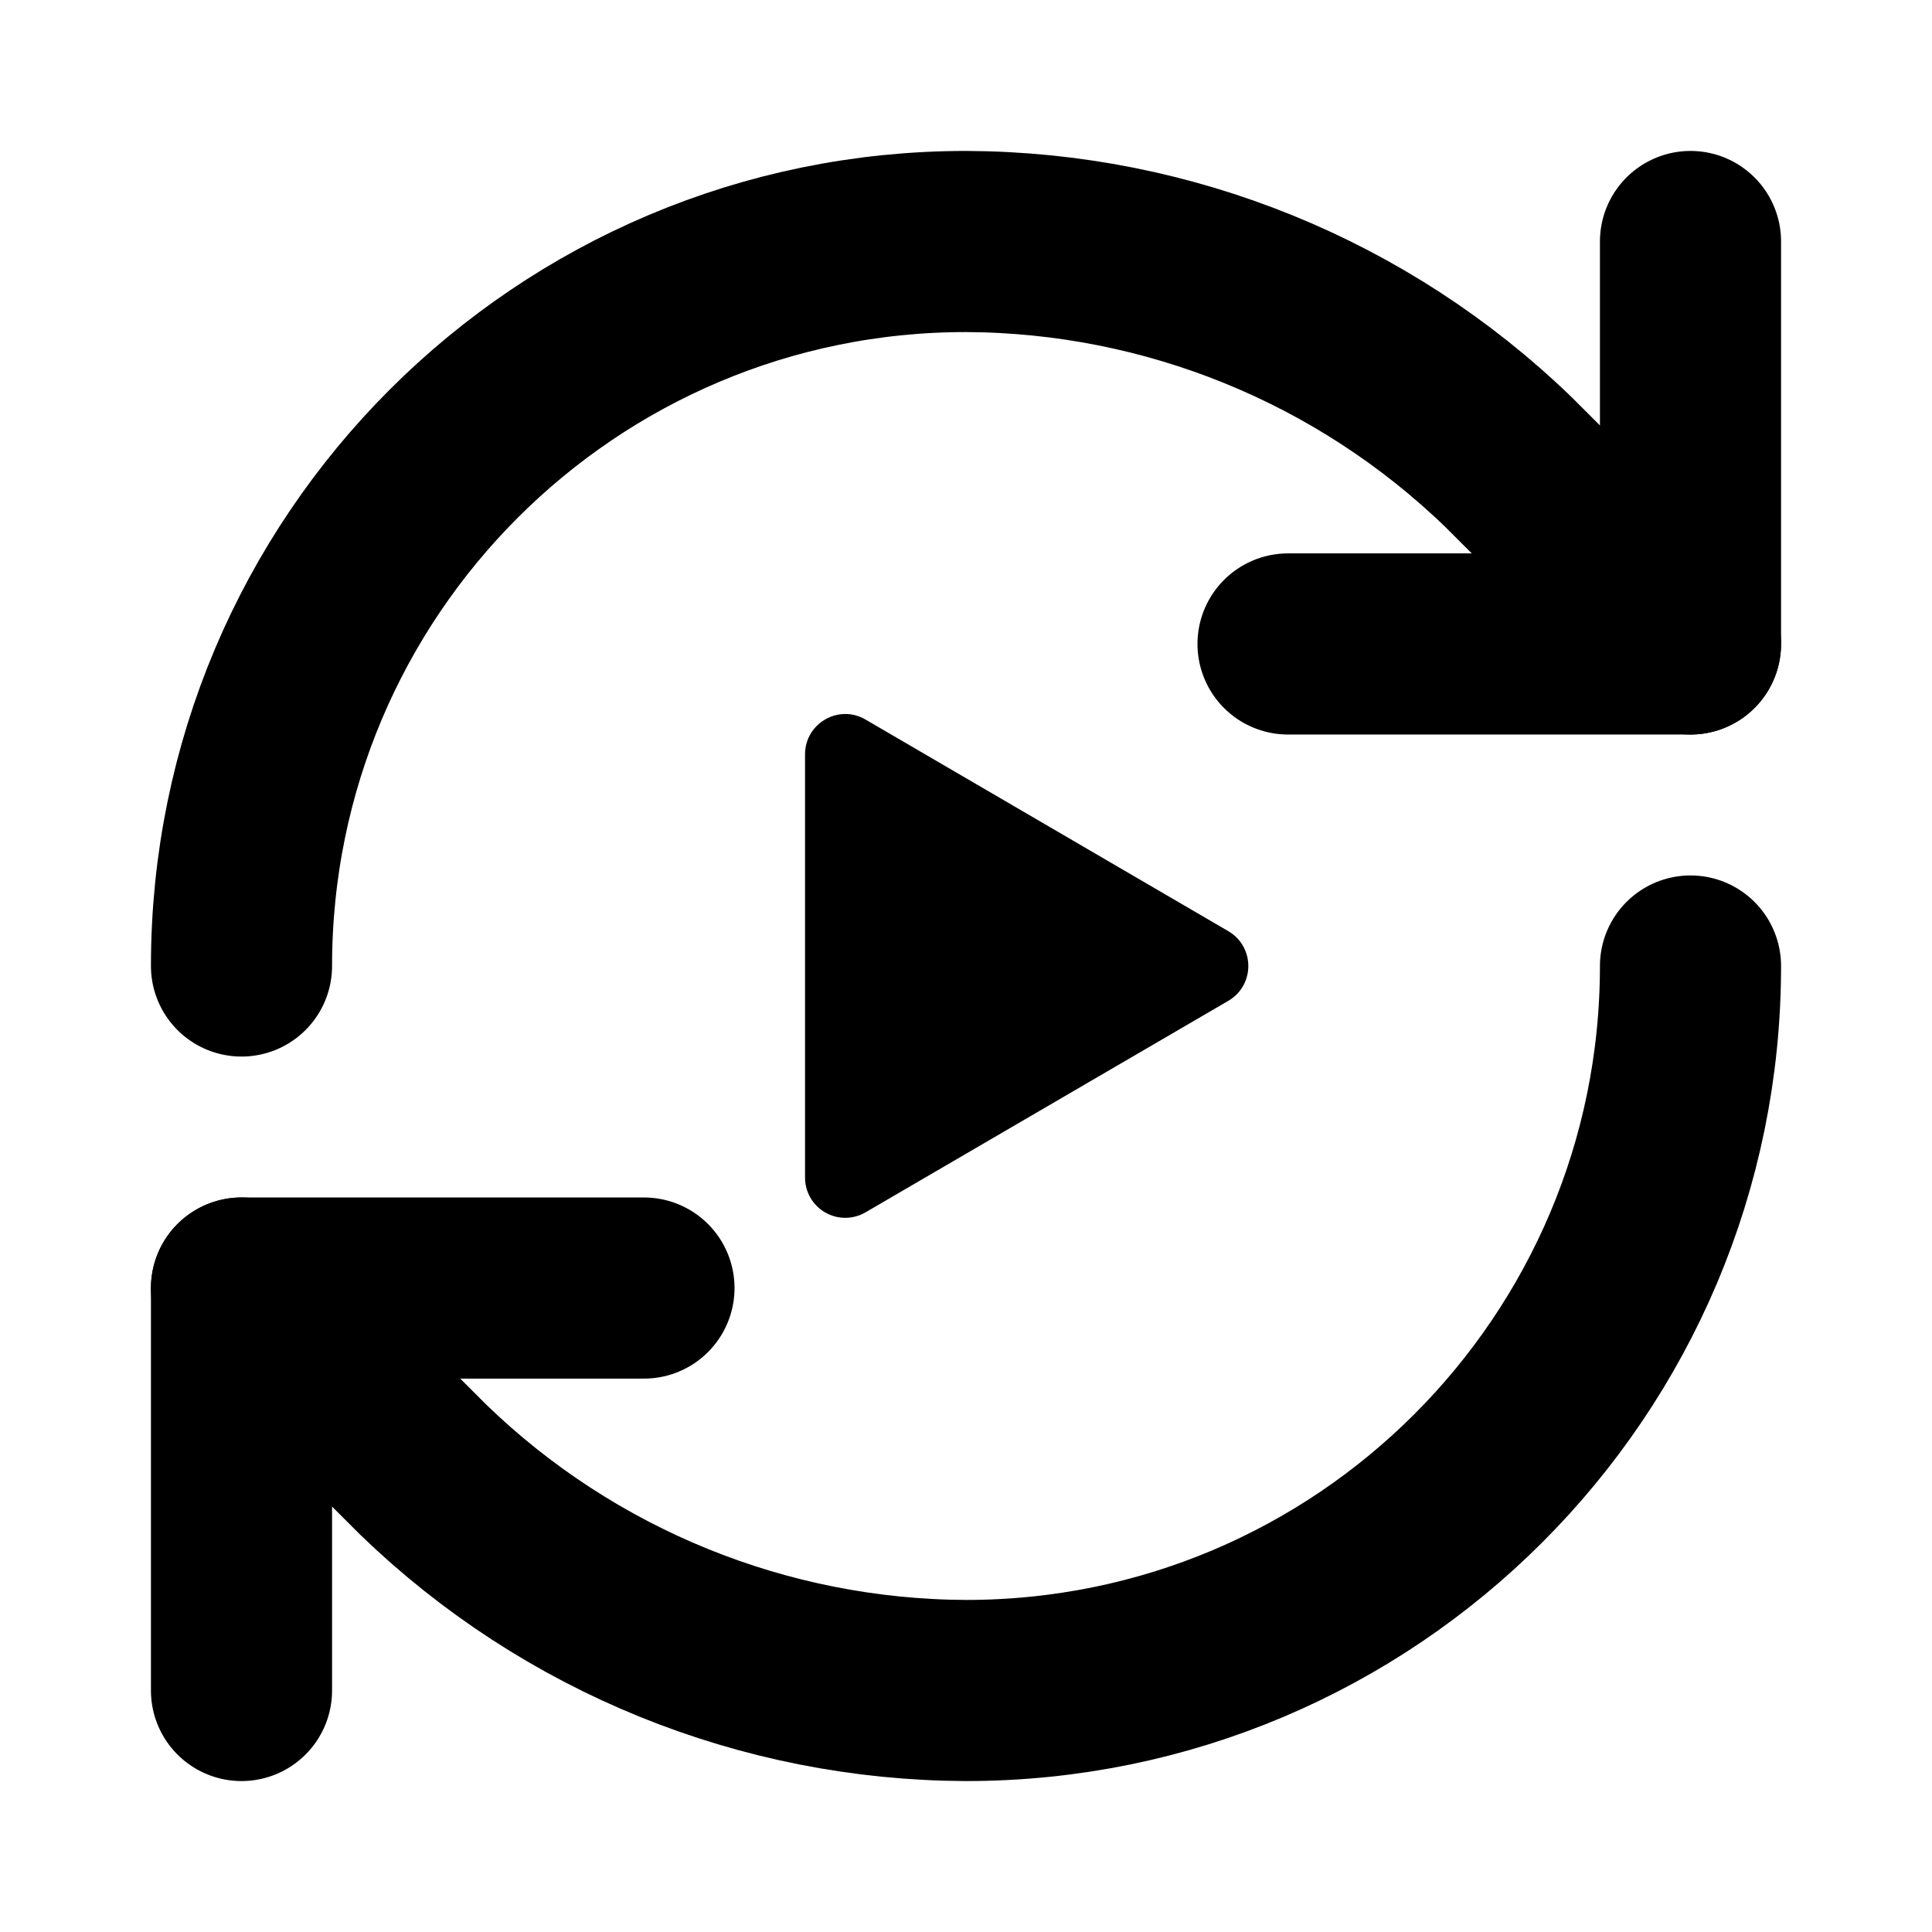
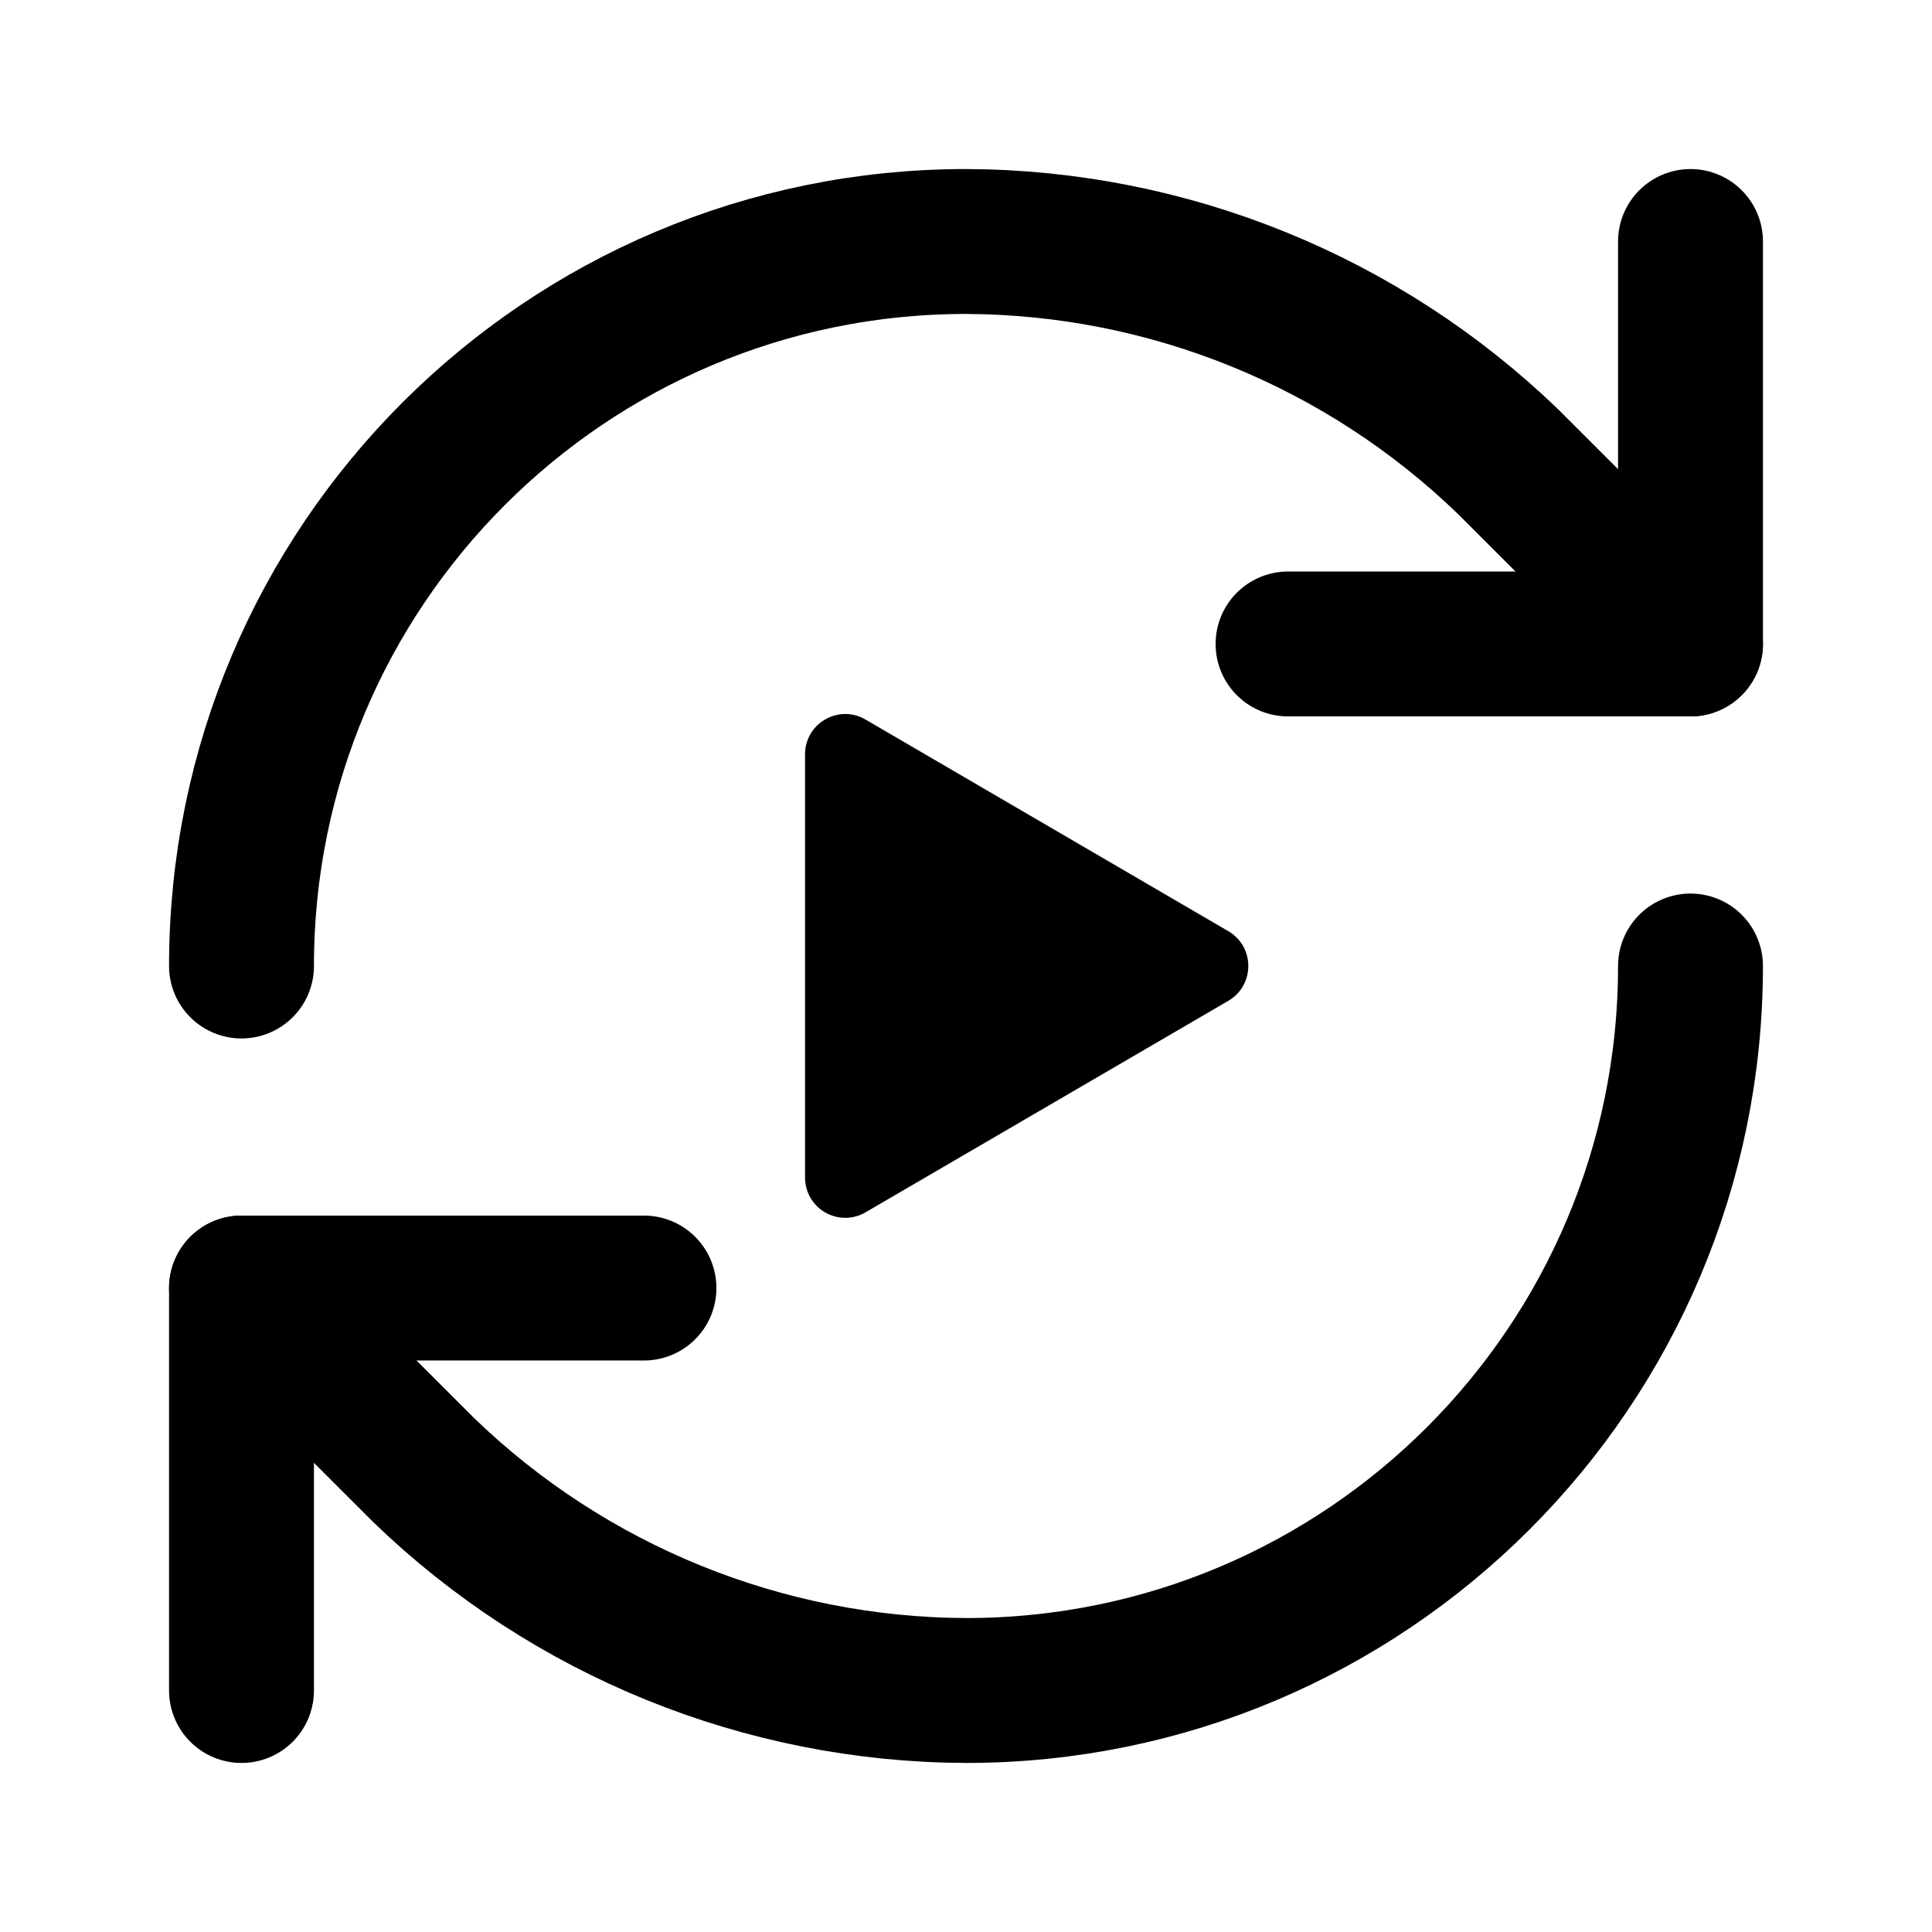
<svg xmlns="http://www.w3.org/2000/svg" width="16" height="16" fill="none">
-   <path stroke="#000" stroke-linecap="round" stroke-linejoin="round" stroke-width="1.5" d="M2 8a6 6 0 0 1 6-6 6.5 6.5 0 0 1 4.493 1.827L14 5.333" />
-   <path stroke="#000" stroke-linecap="round" stroke-linejoin="round" stroke-width="1.5" d="M14 2v3.333h-3.333M14 8a6 6 0 0 1-6 6 6.5 6.5 0 0 1-4.493-1.827L2 10.667" />
-   <path stroke="#000" stroke-linecap="round" stroke-linejoin="round" stroke-width="1.5" d="M5.333 10.667H2V14" />
+   <path stroke="#000" stroke-linecap="round" stroke-linejoin="round" stroke-width="1.2" d="M2 8a6 6 0 0 1 6-6 6.5 6.5 0 0 1 4.493 1.827L14 5.333" />
+   <path stroke="#000" stroke-linecap="round" stroke-linejoin="round" stroke-width="1.2" d="M14 2v3.333h-3.333M14 8a6 6 0 0 1-6 6 6.5 6.5 0 0 1-4.493-1.827L2 10.667" />
+   <path stroke="#000" stroke-linecap="round" stroke-linejoin="round" stroke-width="1.2" d="M5.333 10.667H2V14" />
  <path fill="#000" d="M6.667 6.247c0-.257.279-.418.501-.288l3.005 1.753c.22.129.22.447 0 .576L7.168 10.04a.333.333 0 0 1-.501-.288V6.247Z" />
</svg>
